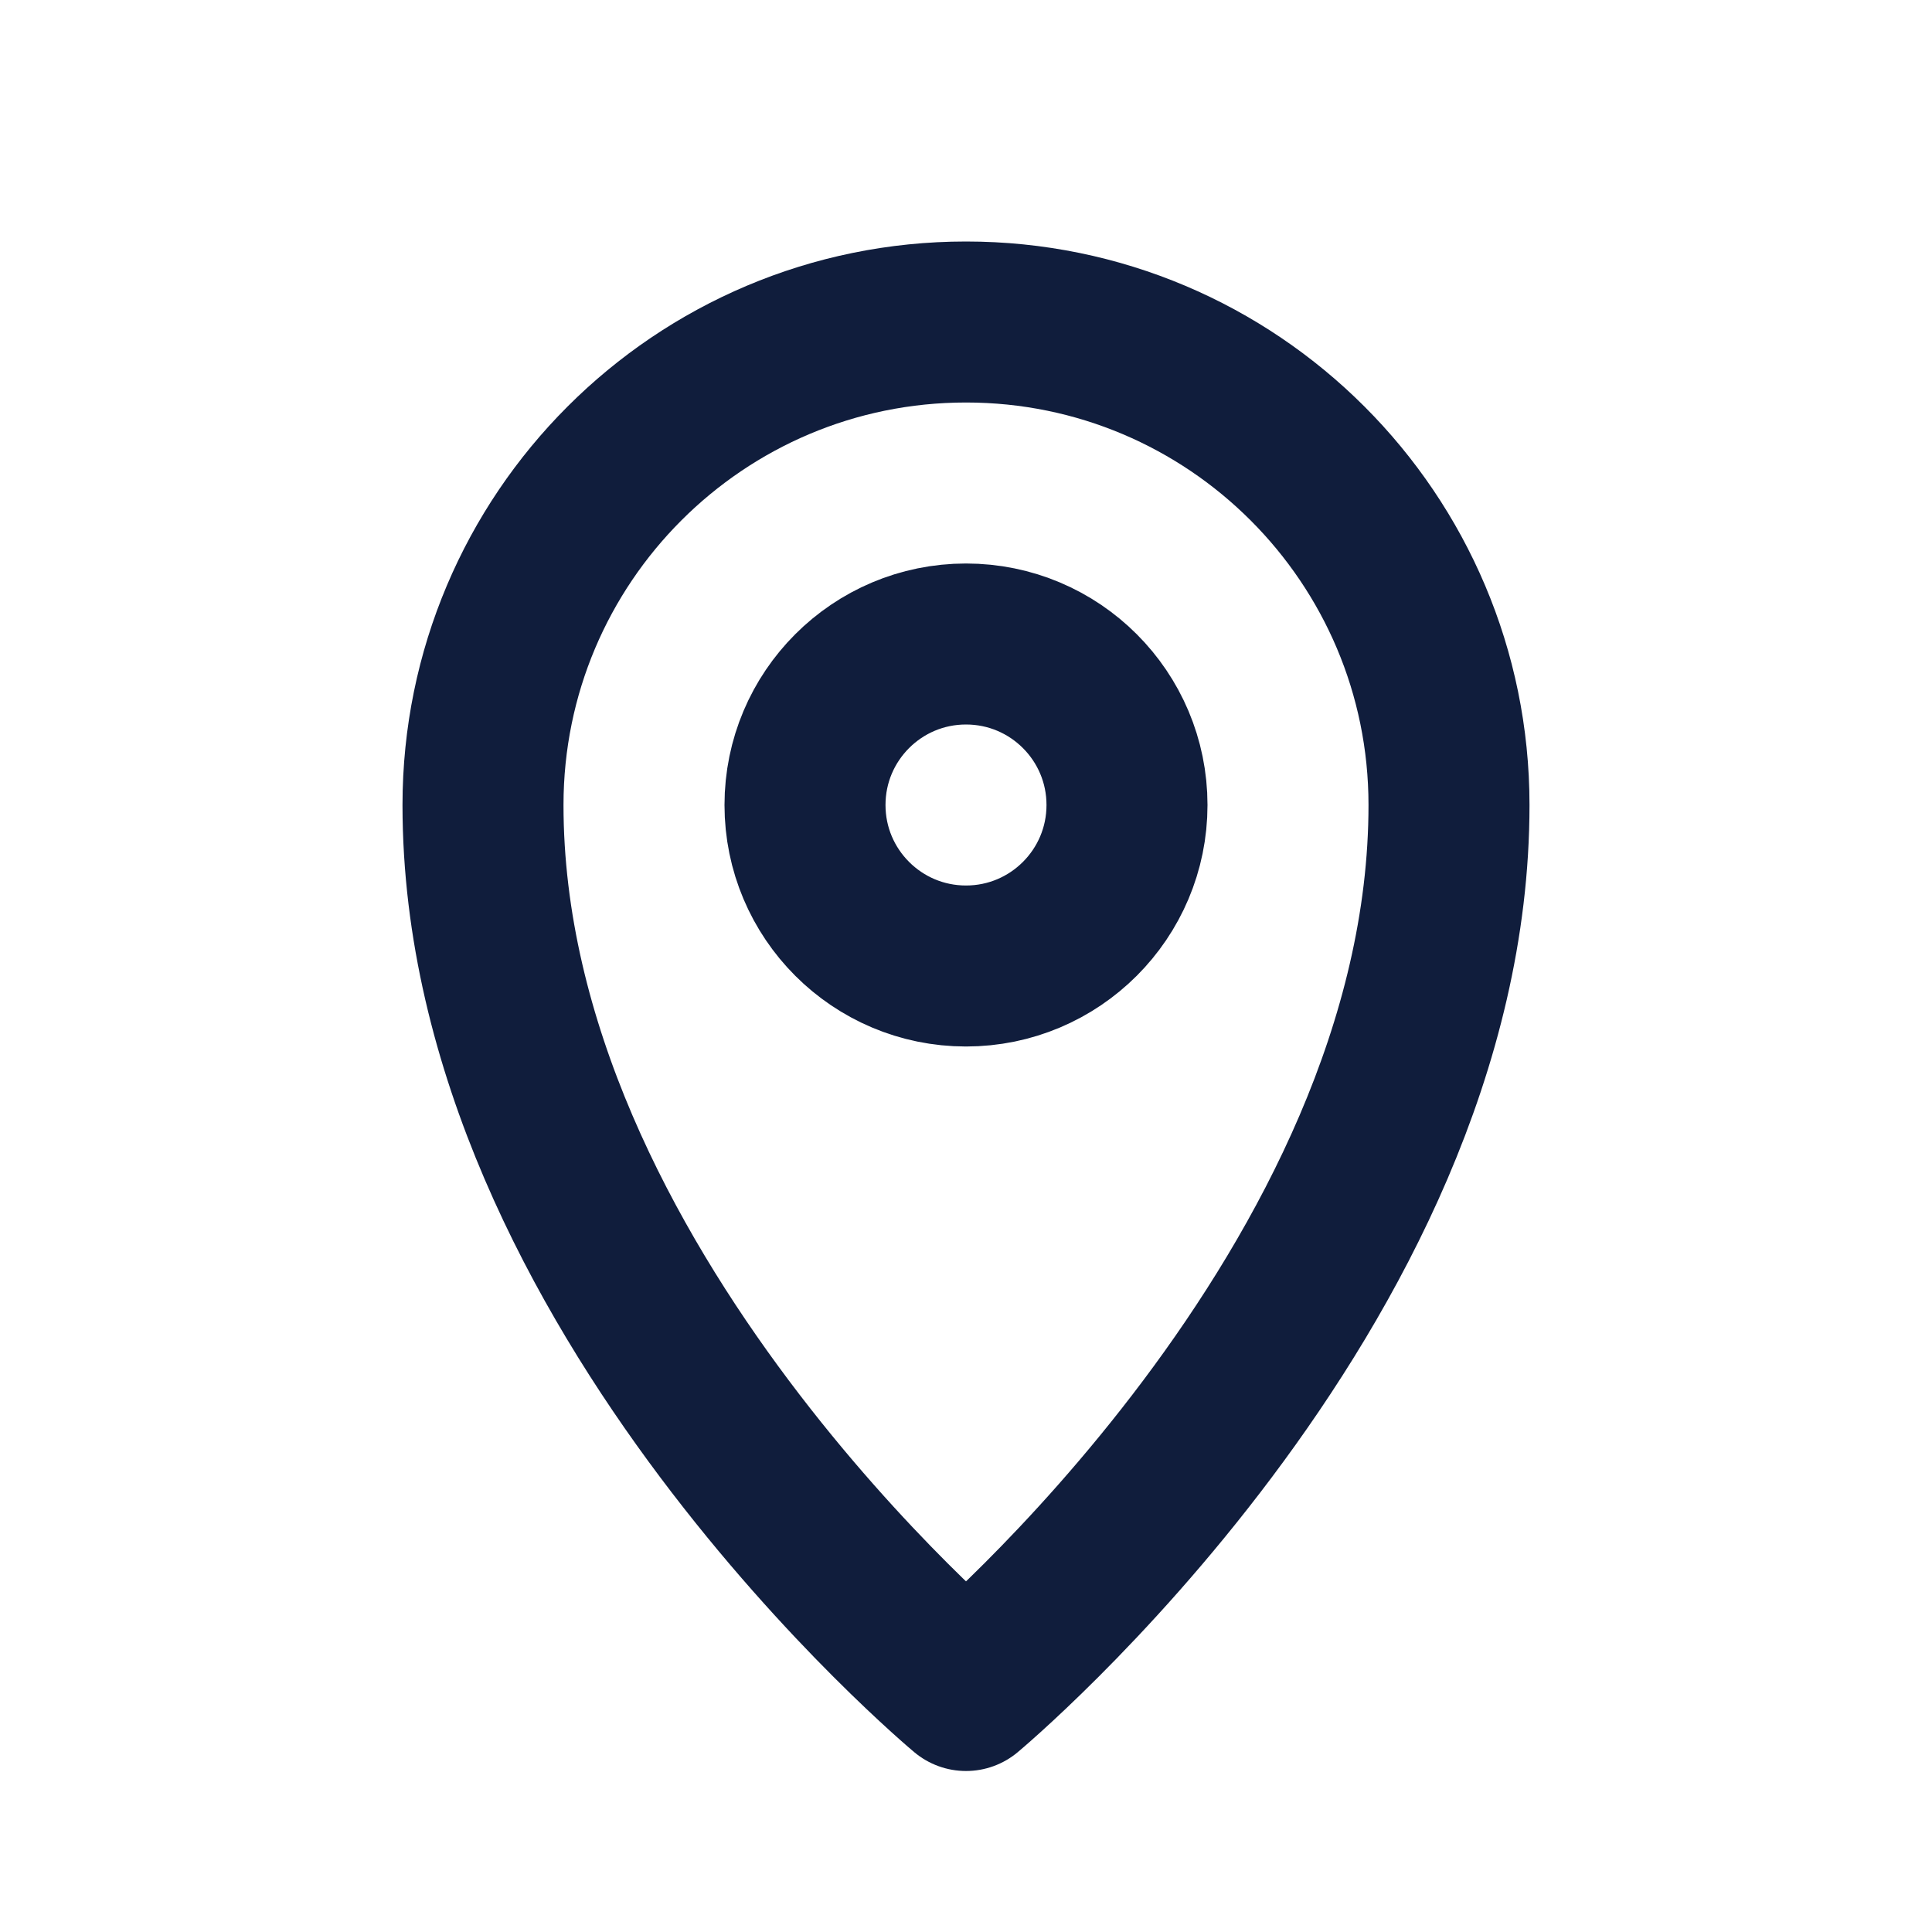
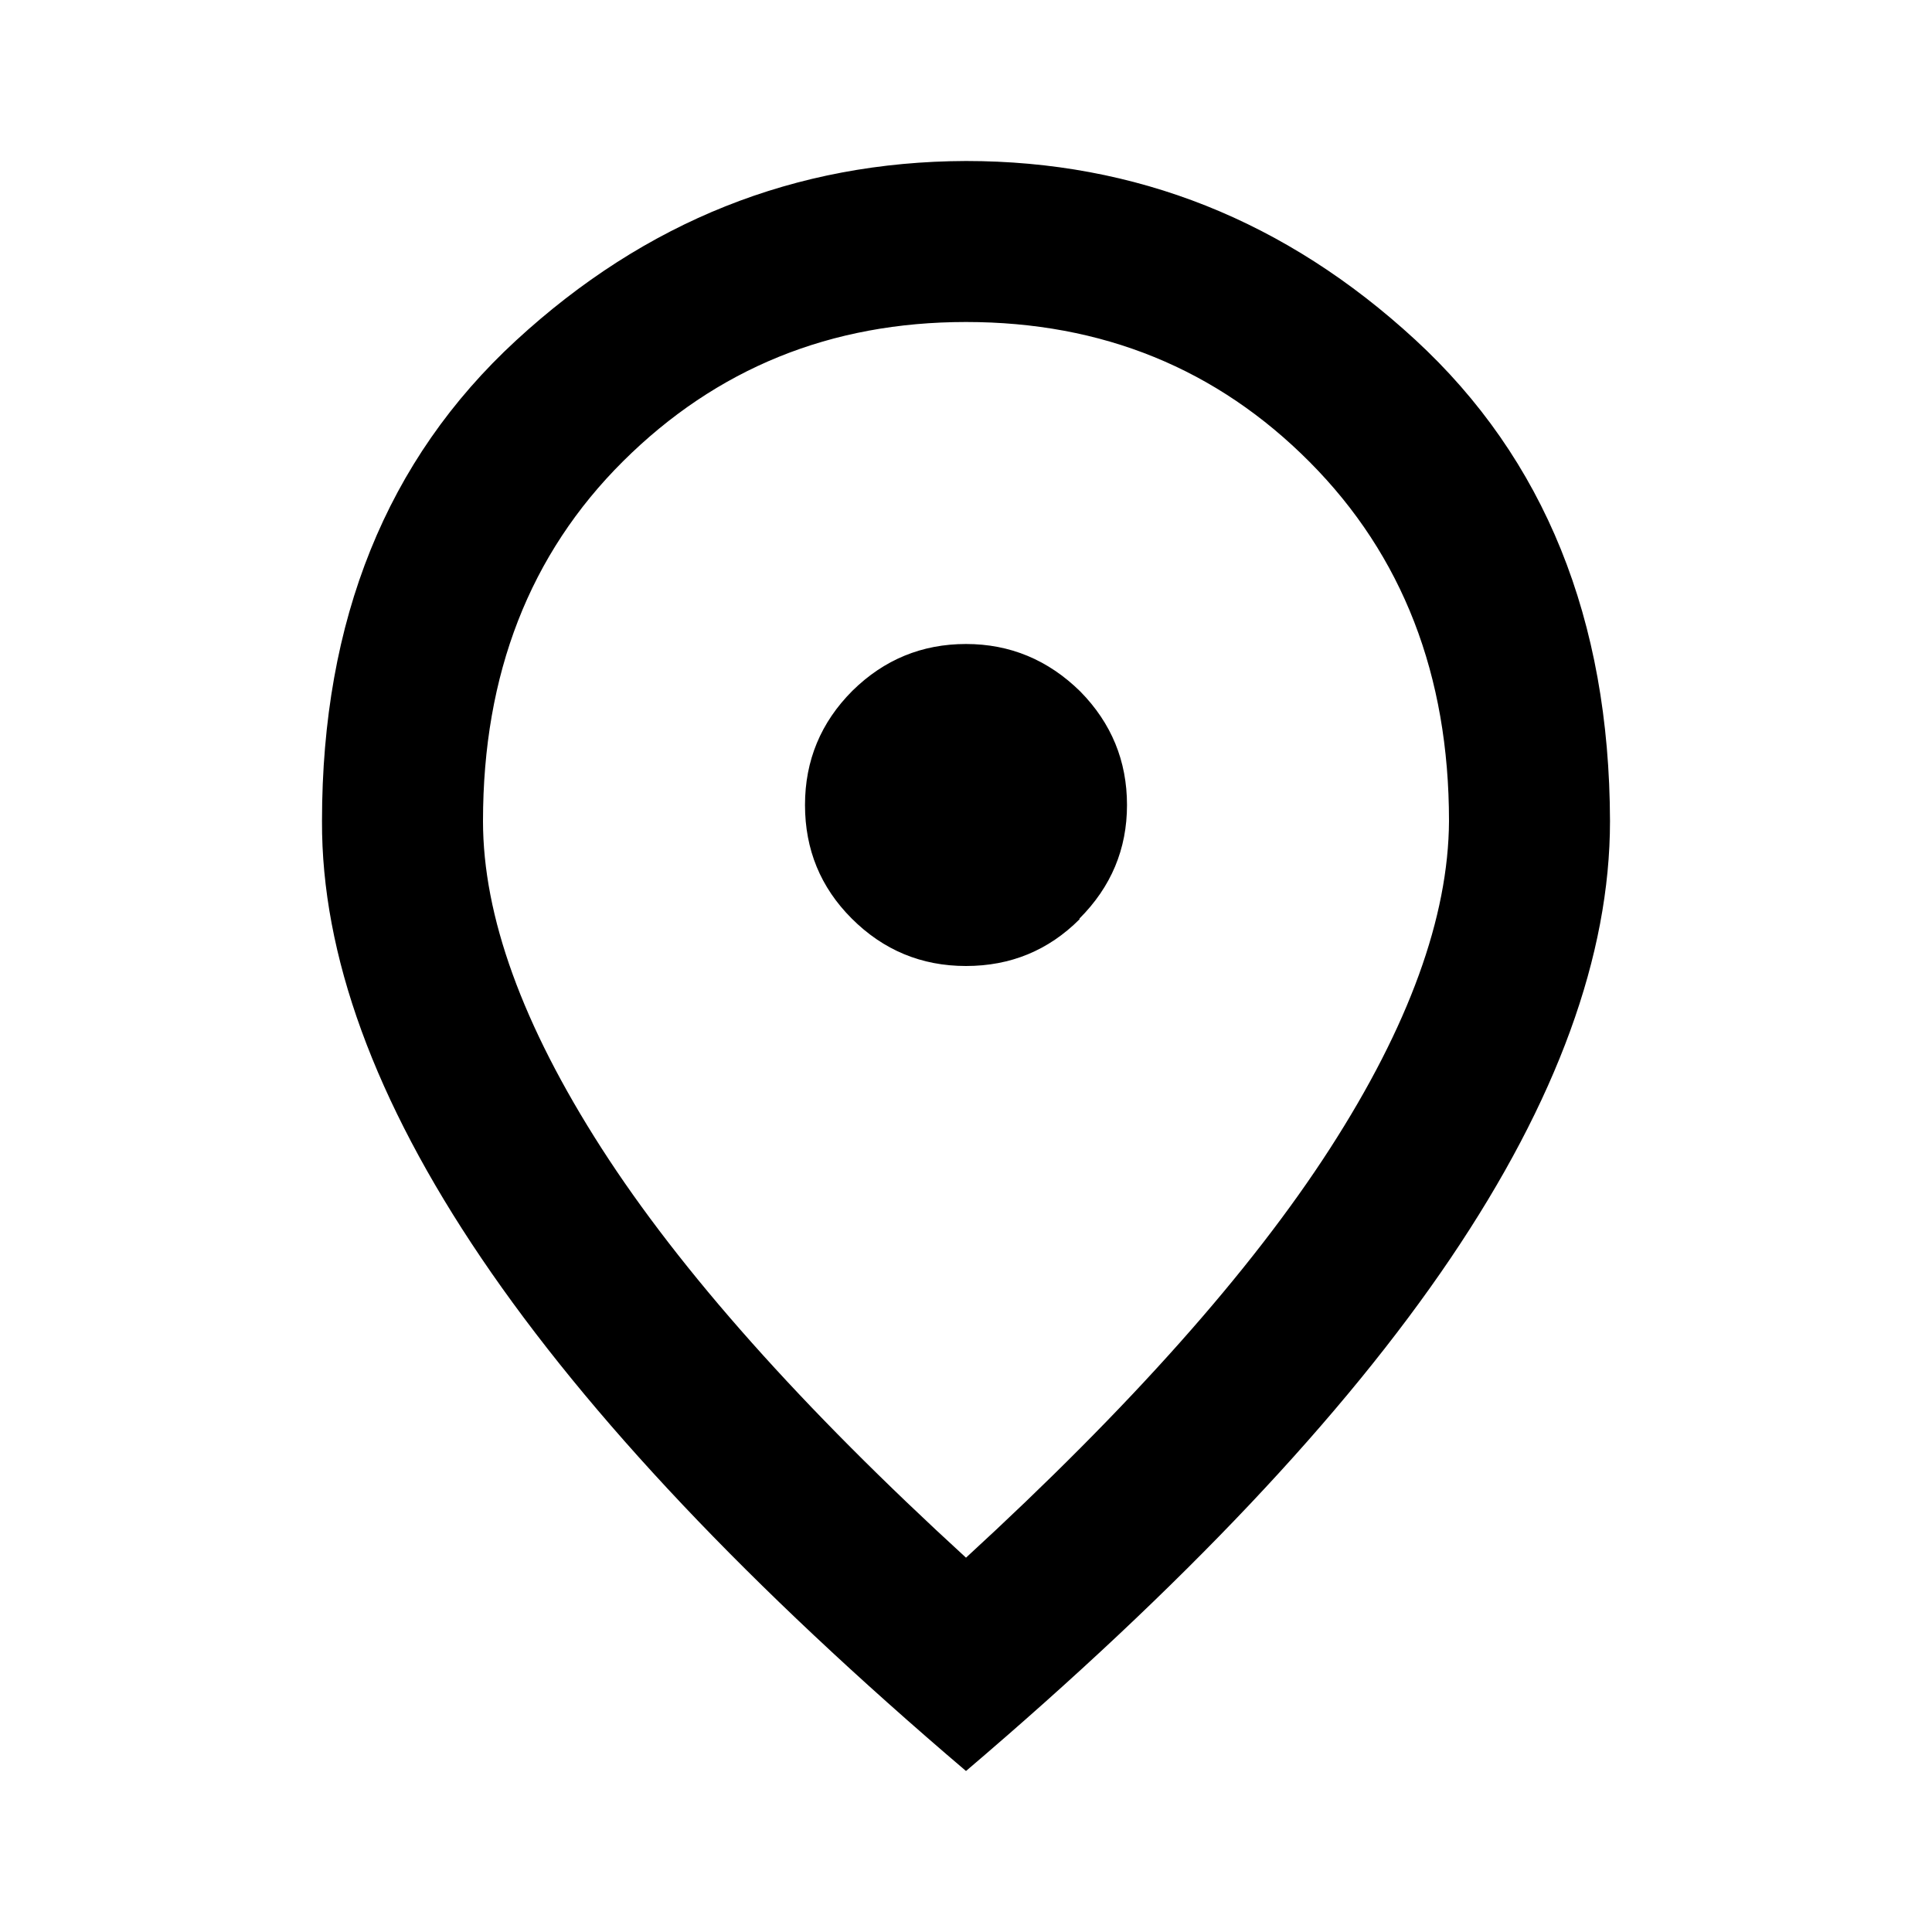
- <svg xmlns="http://www.w3.org/2000/svg" viewBox="0 0 24 24" fill="none" stroke="#101D3C" stroke-width="2" stroke-linecap="round" stroke-linejoin="round">
-   <path d="M12 21s6-5 6-11a6 6 0 10-12 0c0 6 6 11 6 11M12 12a2 2 0 100-4 2 2 0 000 4" />
+ <svg xmlns="http://www.w3.org/2000/svg" viewBox="0 0 24 24" fill="currentColor" stroke="none">
+   <path d="M 13.41,11.41 Q 14,10.82 14,10 t -0.58,-1.41 Q 12.82,8 12,8 t -1.41,0.58 Q 10,9.17 10,10 t 0.58,1.41 Q 11.17,12 12,12 t 1.41,-0.58 Z M 12,19.35 q 3.05,-2.8 4.52,-5.08 T 18,10.2 q 0,-2.72 -1.73,-4.46 T 12,4 q -2.52,0 -4.26,1.73 T 6,10.2 q 0,1.77 1.47,4.06 T 12,19.35 Z m 0,2.65 Q 7.97,18.57 5.98,15.63 T 4,10.2 q 0,-3.75 2.41,-5.97 T 12,2 q 3.17,0 5.58,2.22 T 20,10.2 q 0,2.5 -1.98,5.43 T 12,22 Z m 0,-12 Z" />
</svg>
